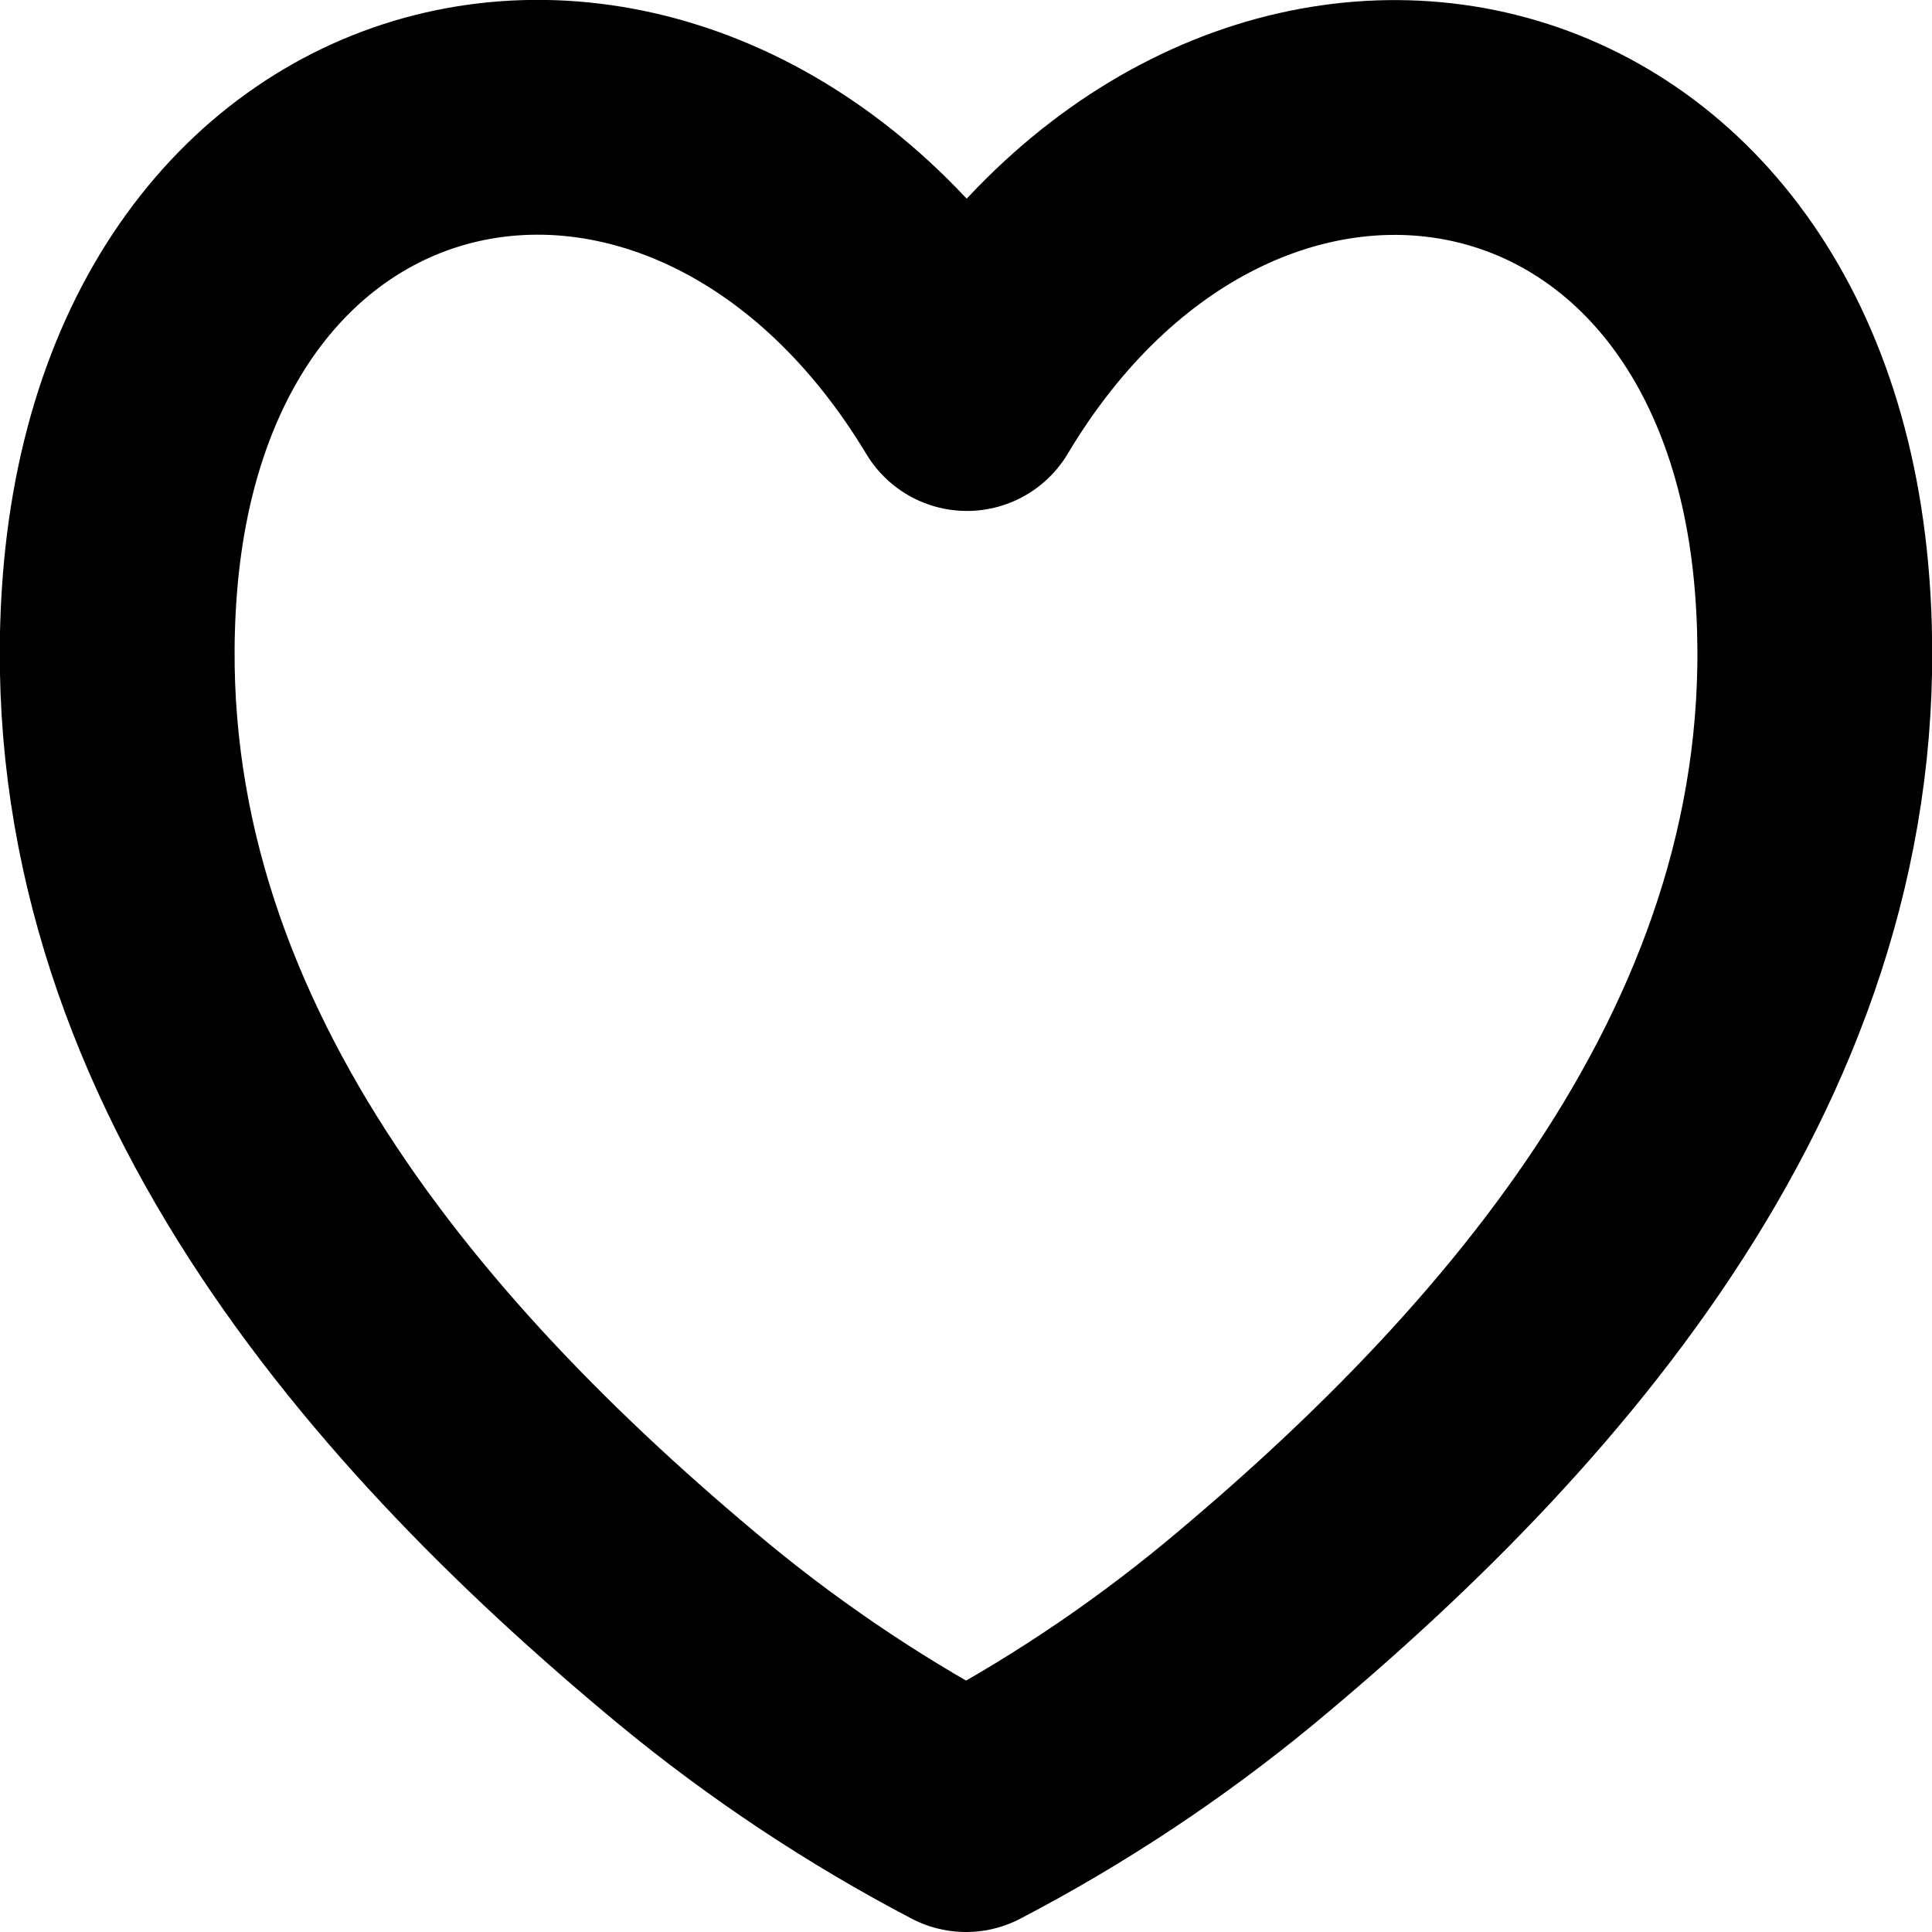
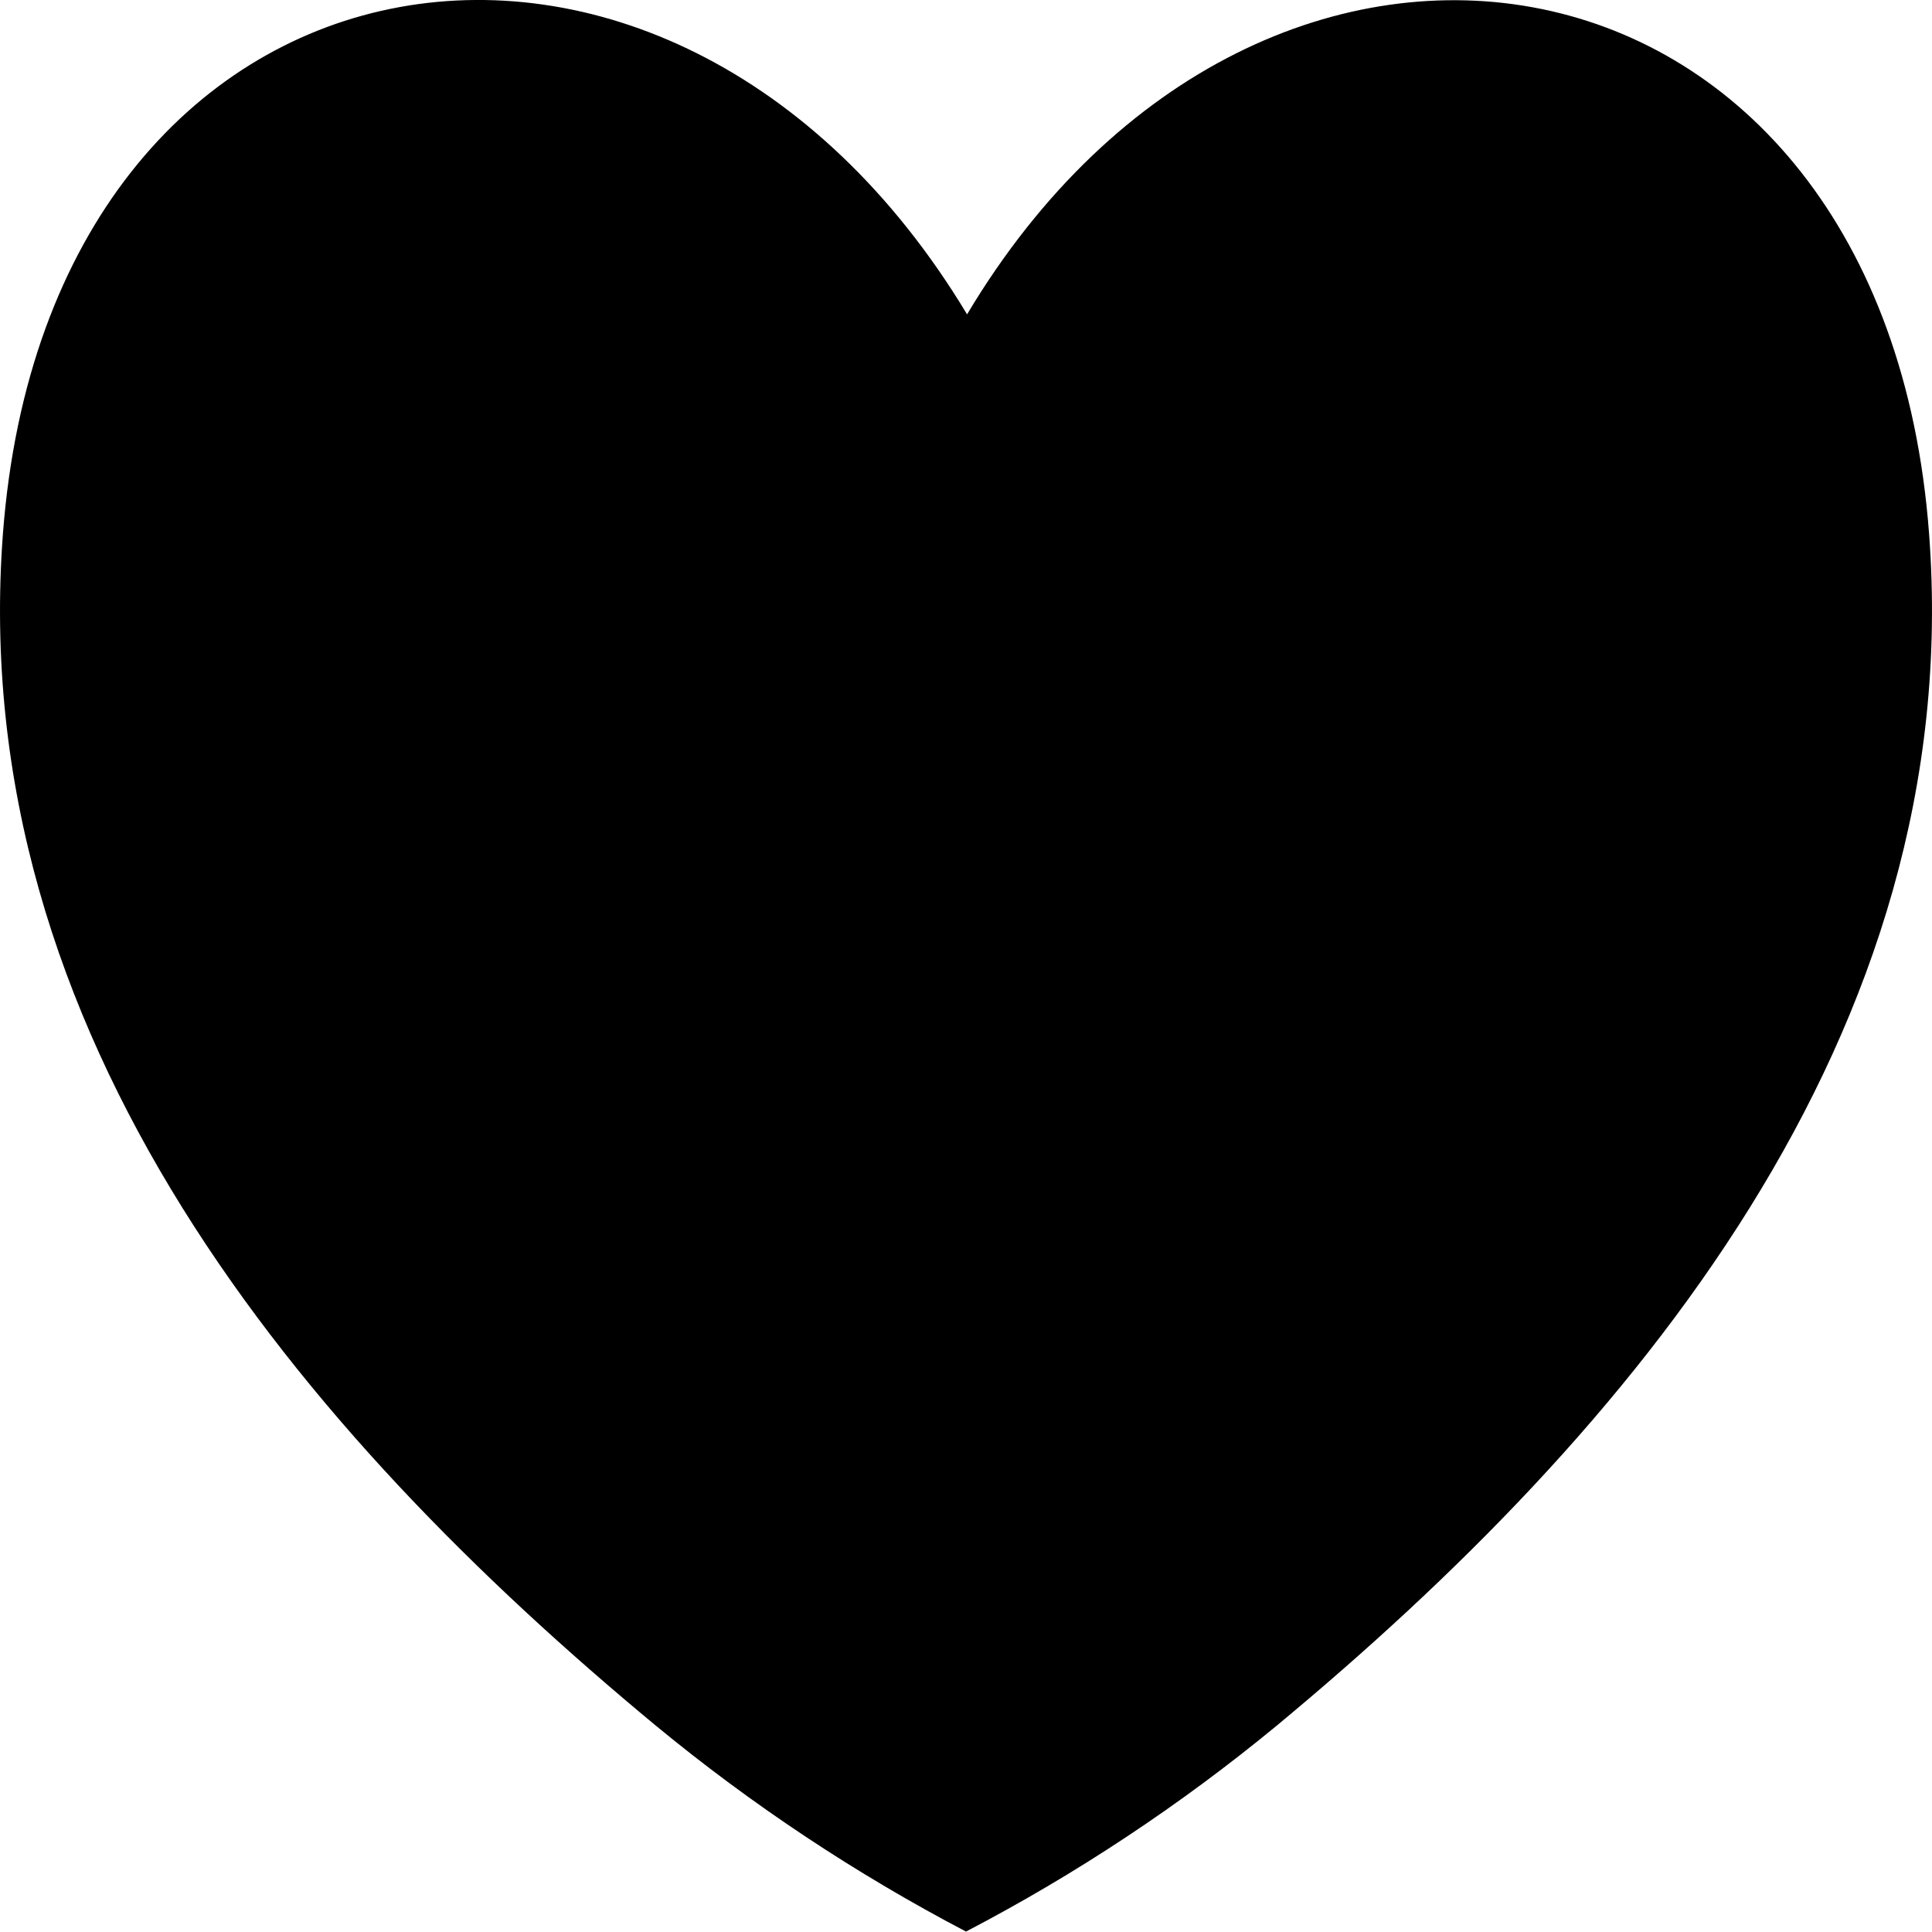
- <svg xmlns="http://www.w3.org/2000/svg" viewBox="0 0 41.14 41.14">
-   <defs>
-     <style>.a{fill:none;stroke:#000;stroke-linejoin:round;stroke-width:5px;}</style>
+ <svg xmlns="http://www.w3.org/2000/svg" id="svg10" width="36.15" height="36.142" version="1.1" viewBox="0 0 36.15 36.142">
+   <defs id="defs4">
+     <style id="style2">.a{fill:#000;stroke:none;stroke-linejoin:round;stroke-width:5px;}</style>
  </defs>
-   <path class="a" d="M38.59,12.48c-.86-11.42-12.46-13.38-18-4.1C15-.91,3.42,1.06,2.55,12.48,1.84,21.87,8.14,29.3,14.77,34.79a33.74,33.74,0,0,0,5.8,3.85,33.52,33.52,0,0,0,5.81-3.85C33,29.3,39.3,21.87,38.59,12.48Z" />
+   <path id="path8" class="a" d="m36.095 9.982c-.86-11.42-12.46-13.38-18-4.1-5.59-9.29-17.17-7.32-18.04 4.1-.71 9.39 5.59 16.82 12.22 22.31a33.74 33.74 0 005.8 3.85 33.52 33.52 0 005.81-3.85c6.62-5.49 12.92-12.92 12.21-22.31z" />
</svg>
